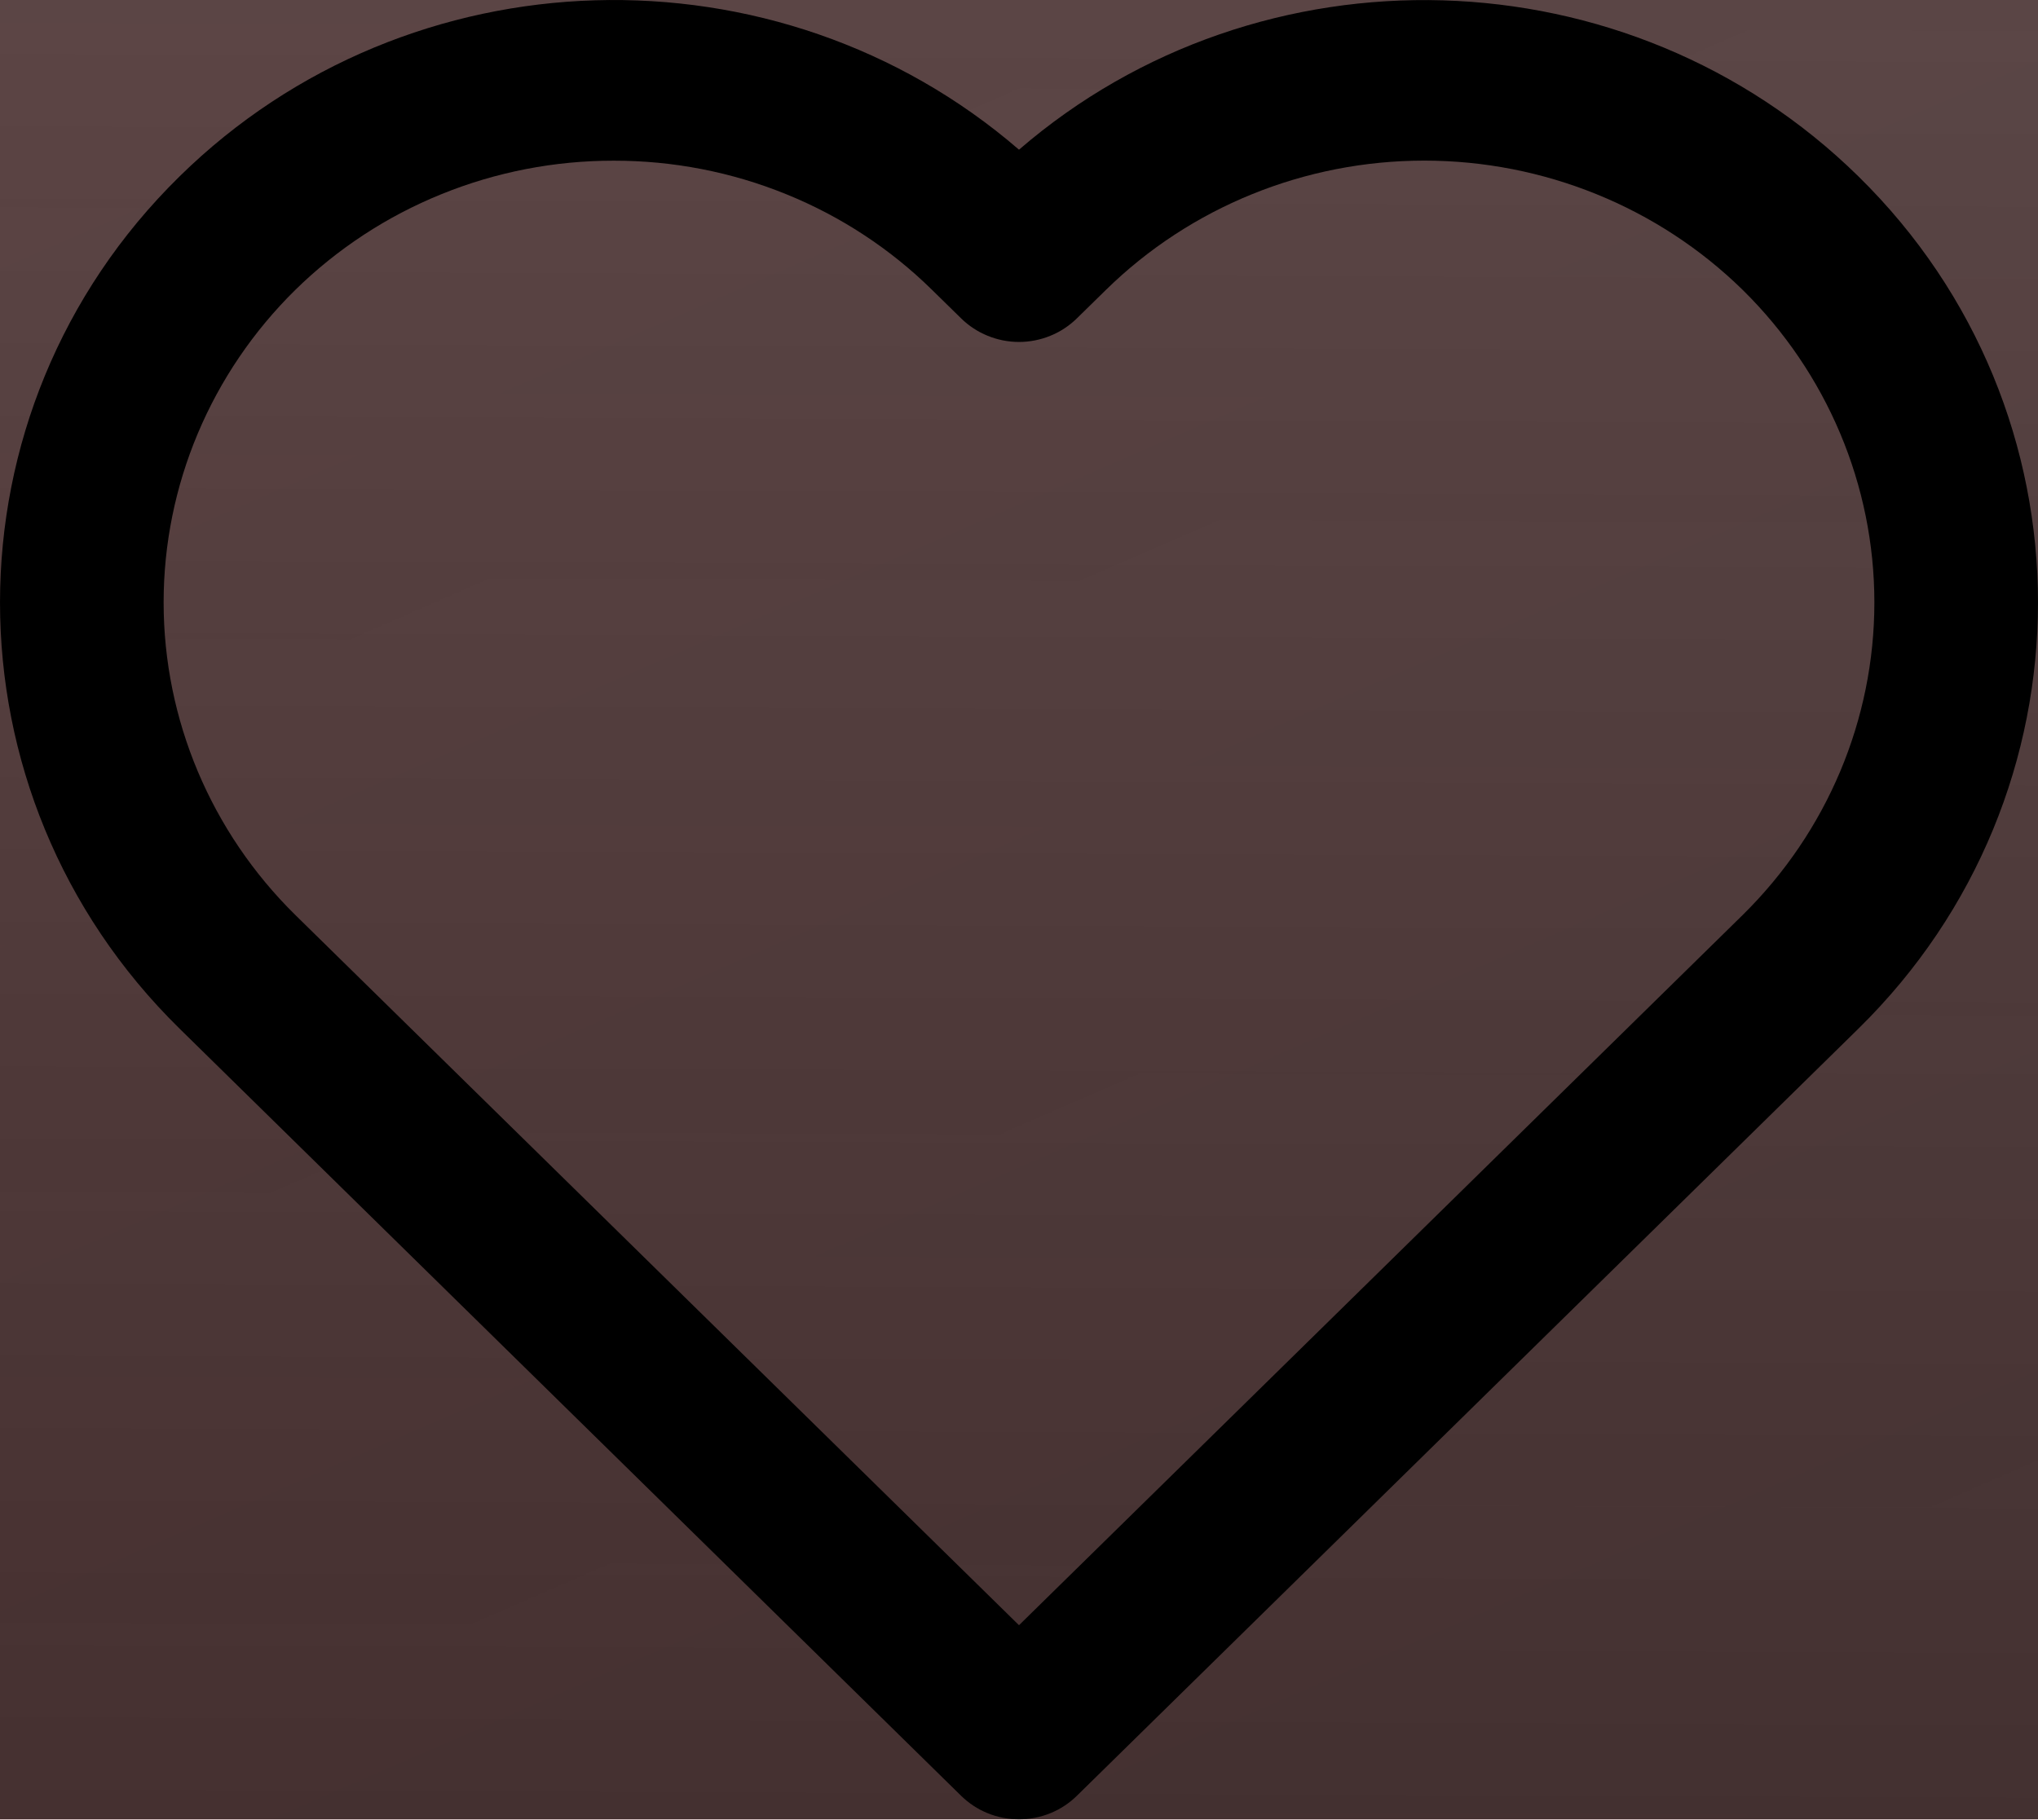
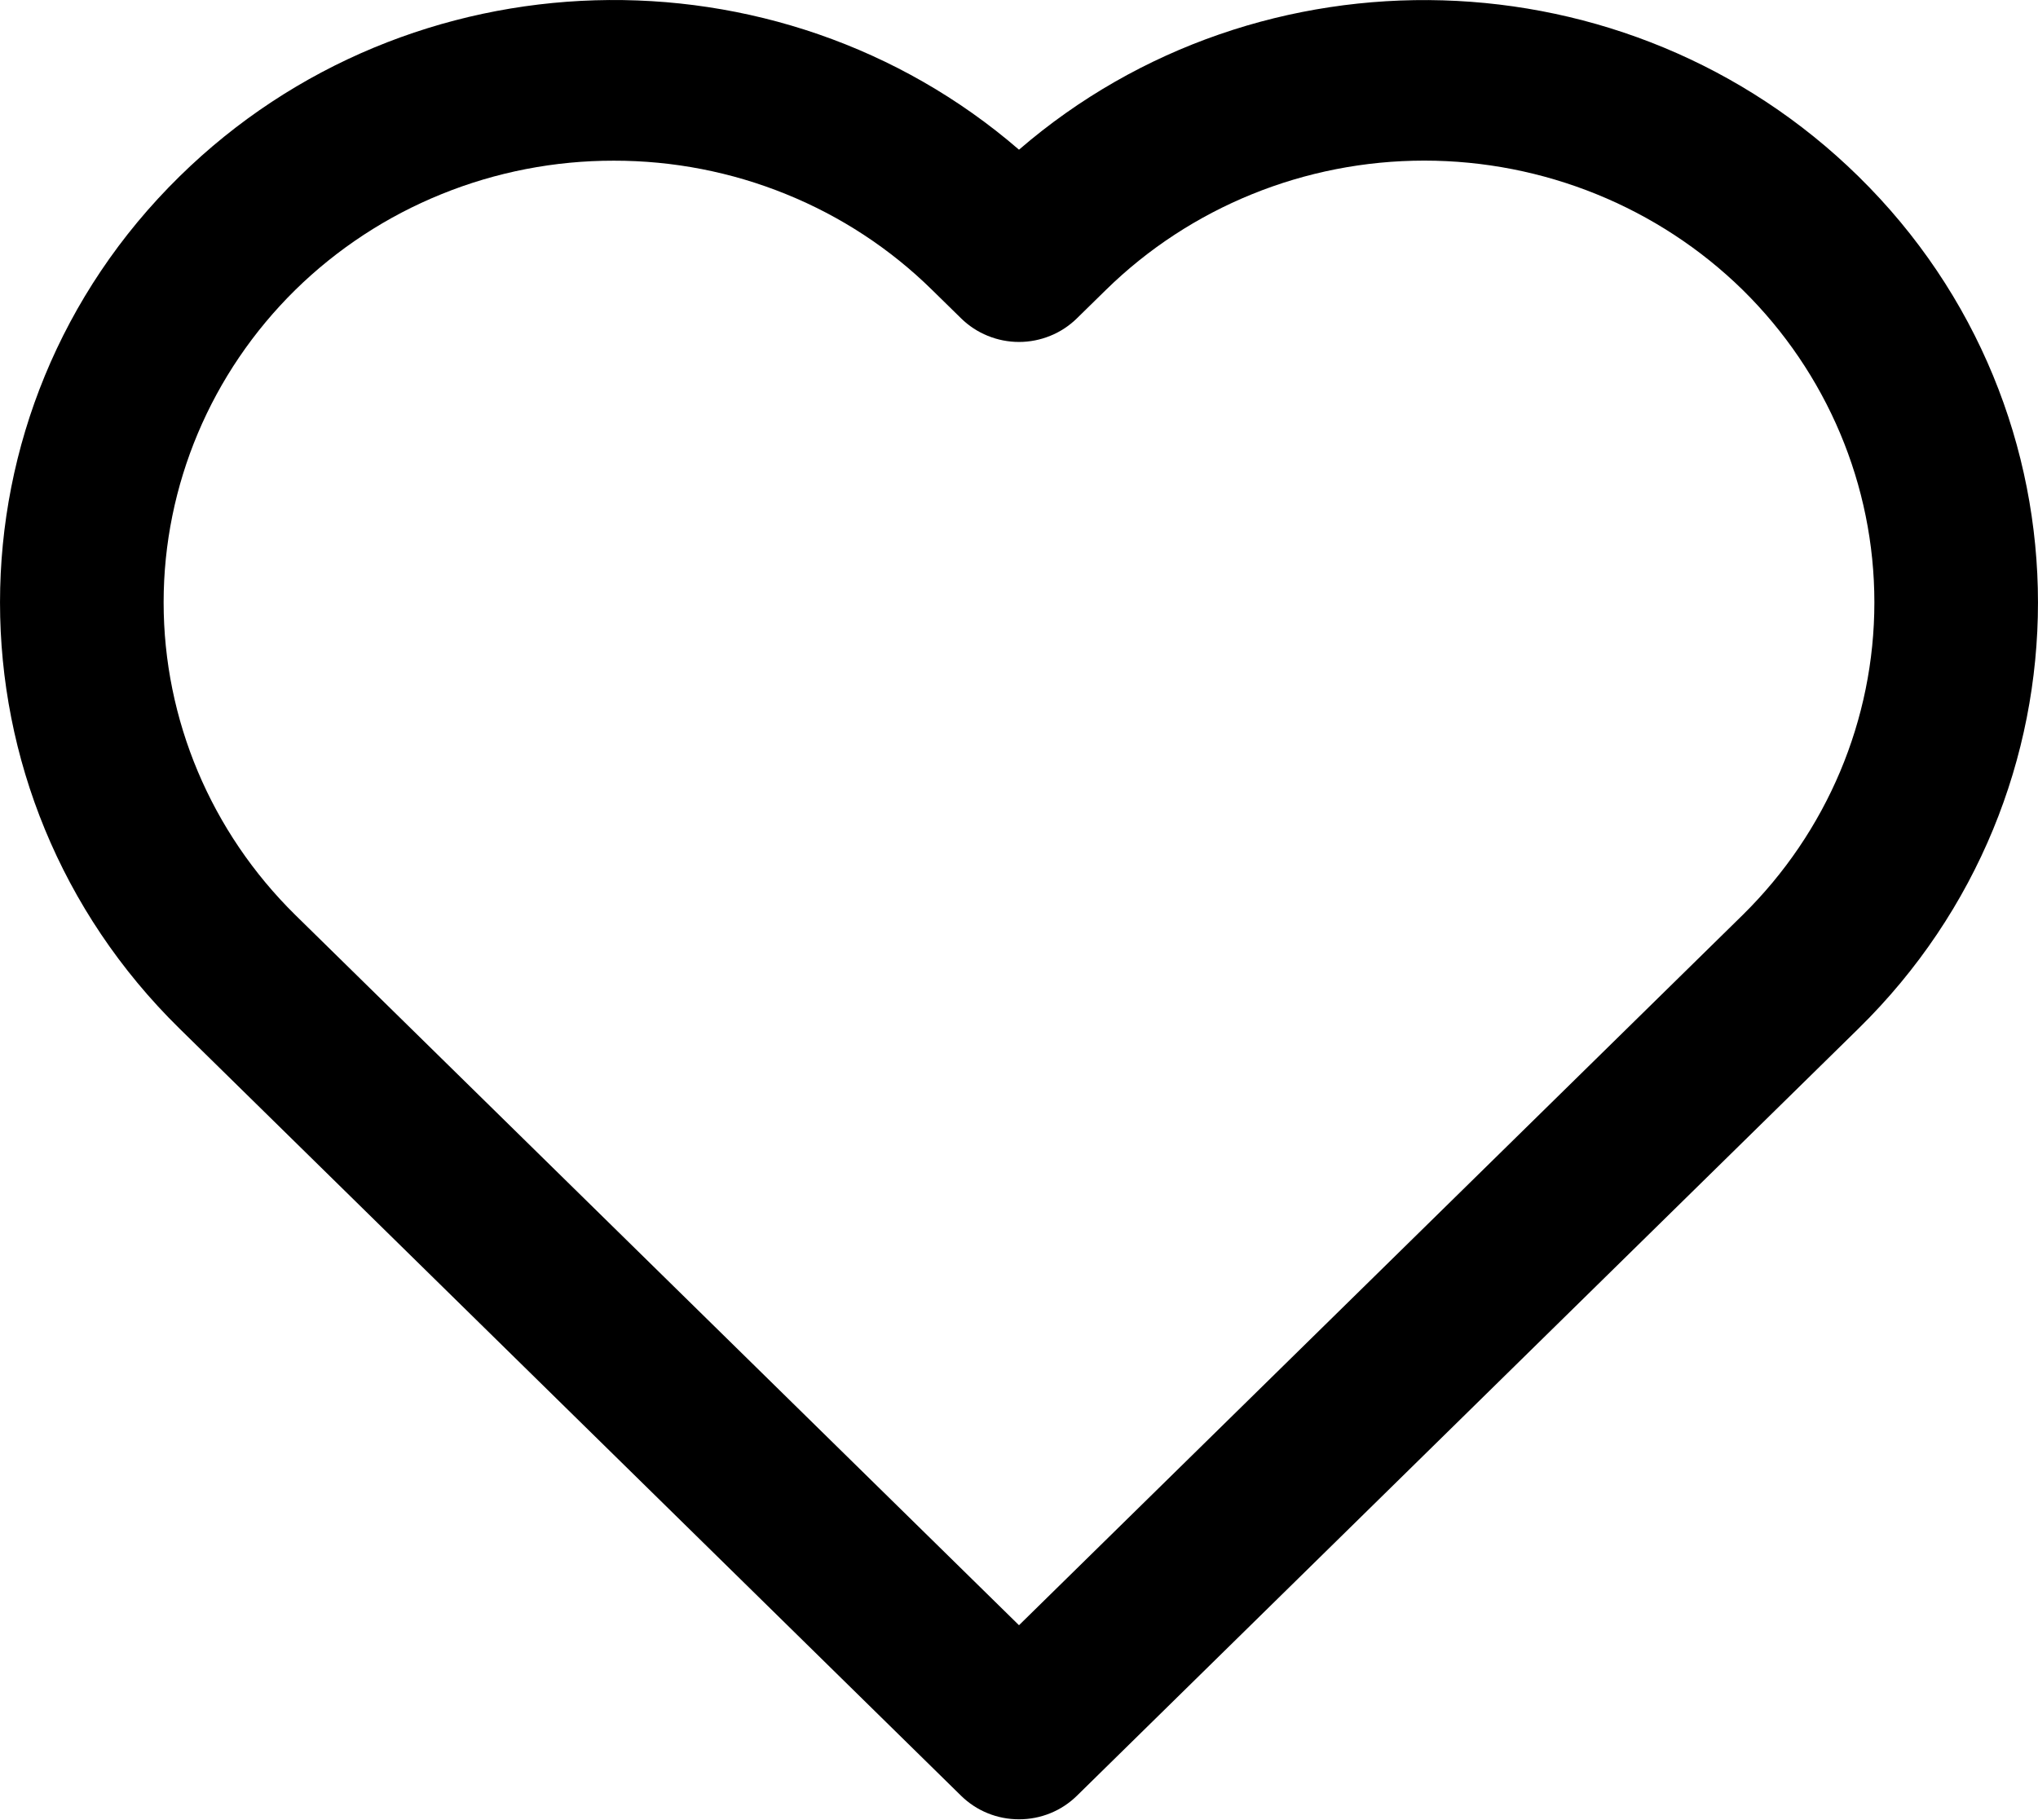
<svg xmlns="http://www.w3.org/2000/svg" width="28" height="25" viewBox="0 0 28 25" fill="none">
-   <rect width="28" height="25" fill="#1E1E1E" />
-   <g id="Android Large - 5" filter="url(#filter0_d_0_1)">
-     <rect x="-208.22" y="-725" width="360" height="800" rx="30" transform="rotate(0.270721 -208.22 -725)" fill="url(#paint0_linear_0_1)" shape-rendering="crispEdges" />
-     <g id="Frame 1">
-       <rect id="Rectangle 2" x="-195.674" y="-21" width="332" height="69" rx="30" transform="rotate(0.270721 -195.674 -21)" fill="url(#paint1_linear_0_1)" />
-     </g>
-     <path id="Vector" d="M14 25C13.852 25 13.706 24.972 13.569 24.916C13.433 24.861 13.309 24.779 13.205 24.677L2.467 14.135C-0.822 10.906 -0.822 5.652 2.467 2.424C5.625 -0.679 10.688 -0.804 14 2.057C17.309 -0.801 22.372 -0.68 25.533 2.424C28.822 5.652 28.822 10.908 25.533 14.135L14.795 24.677C14.691 24.779 14.567 24.861 14.431 24.916C14.294 24.972 14.148 25 14 25ZM8.433 2.208C7.621 2.207 6.816 2.363 6.065 2.668C5.314 2.972 4.632 3.42 4.057 3.984C2.899 5.124 2.248 6.668 2.248 8.278C2.248 9.889 2.899 11.433 4.057 12.573L14 22.333L23.943 12.573C25.101 11.433 25.752 9.889 25.752 8.278C25.752 6.668 25.101 5.124 23.943 3.984C22.782 2.846 21.208 2.207 19.568 2.207C17.928 2.207 16.354 2.846 15.194 3.984L14.795 4.375C14.691 4.477 14.567 4.559 14.431 4.614C14.294 4.67 14.148 4.699 14 4.699C13.852 4.699 13.706 4.67 13.569 4.614C13.433 4.559 13.309 4.477 13.205 4.375L12.806 3.984C12.233 3.42 11.551 2.972 10.8 2.668C10.05 2.363 9.245 2.207 8.433 2.208Z" fill="black" />
-   </g>
-   <defs>
-     <filter id="filter0_d_0_1" x="-232" y="-731" width="383.776" height="821.692" filterUnits="userSpaceOnUse" color-interpolation-filters="sRGB">
-       <feFlood flood-opacity="0" result="BackgroundImageFix" />
-       <feColorMatrix in="SourceAlpha" type="matrix" values="0 0 0 0 0 0 0 0 0 0 0 0 0 0 0 0 0 0 127 0" result="hardAlpha" />
-       <feOffset dx="-10" dy="4" />
-       <feGaussianBlur stdDeviation="5" />
-       <feComposite in2="hardAlpha" operator="out" />
-       <feColorMatrix type="matrix" values="0 0 0 0 0 0 0 0 0 0 0 0 0 0 0 0 0 0 0.77 0" />
-       <feBlend mode="normal" in2="BackgroundImageFix" result="effect1_dropShadow_0_1" />
-       <feBlend mode="normal" in="SourceGraphic" in2="effect1_dropShadow_0_1" result="shape" />
-     </filter>
-     <linearGradient id="paint0_linear_0_1" x1="-208.22" y1="-698.5" x2="127.78" y2="64" gradientUnits="userSpaceOnUse">
-       <stop stop-color="#080808" />
-       <stop offset="1" stop-color="#FF0000" stop-opacity="0" />
-     </linearGradient>
-     <linearGradient id="paint1_linear_0_1" x1="-29.674" y1="-21" x2="-29.674" y2="48" gradientUnits="userSpaceOnUse">
-       <stop stop-color="#D9D9D9" stop-opacity="0.32" />
-       <stop offset="1" stop-color="#D9D9D9" stop-opacity="0" />
-     </linearGradient>
-   </defs>
+   <path d="M14 25C13.852 25 13.706 24.972 13.569 24.916C13.433 24.861 13.309 24.779 13.205 24.677L2.467 14.135C-0.822 10.906 -0.822 5.652 2.467 2.424C5.625 -0.679 10.688 -0.804 14 2.057C17.309 -0.801 22.372 -0.68 25.533 2.424C28.822 5.652 28.822 10.908 25.533 14.135L14.795 24.677C14.691 24.779 14.567 24.861 14.431 24.916C14.294 24.972 14.148 25 14 25ZM8.433 2.208C7.621 2.207 6.816 2.363 6.065 2.668C5.314 2.972 4.632 3.42 4.057 3.984C2.899 5.124 2.248 6.668 2.248 8.278C2.248 9.889 2.899 11.433 4.057 12.573L14 22.333L23.943 12.573C25.101 11.433 25.752 9.889 25.752 8.278C25.752 6.668 25.101 5.124 23.943 3.984C22.782 2.846 21.208 2.207 19.568 2.207C17.928 2.207 16.354 2.846 15.194 3.984L14.795 4.375C14.691 4.477 14.567 4.559 14.431 4.614C14.294 4.67 14.148 4.699 14 4.699C13.852 4.699 13.706 4.67 13.569 4.614C13.433 4.559 13.309 4.477 13.205 4.375L12.806 3.984C12.233 3.42 11.551 2.972 10.8 2.668C10.05 2.363 9.245 2.207 8.433 2.208Z" fill="black" />
</svg>
